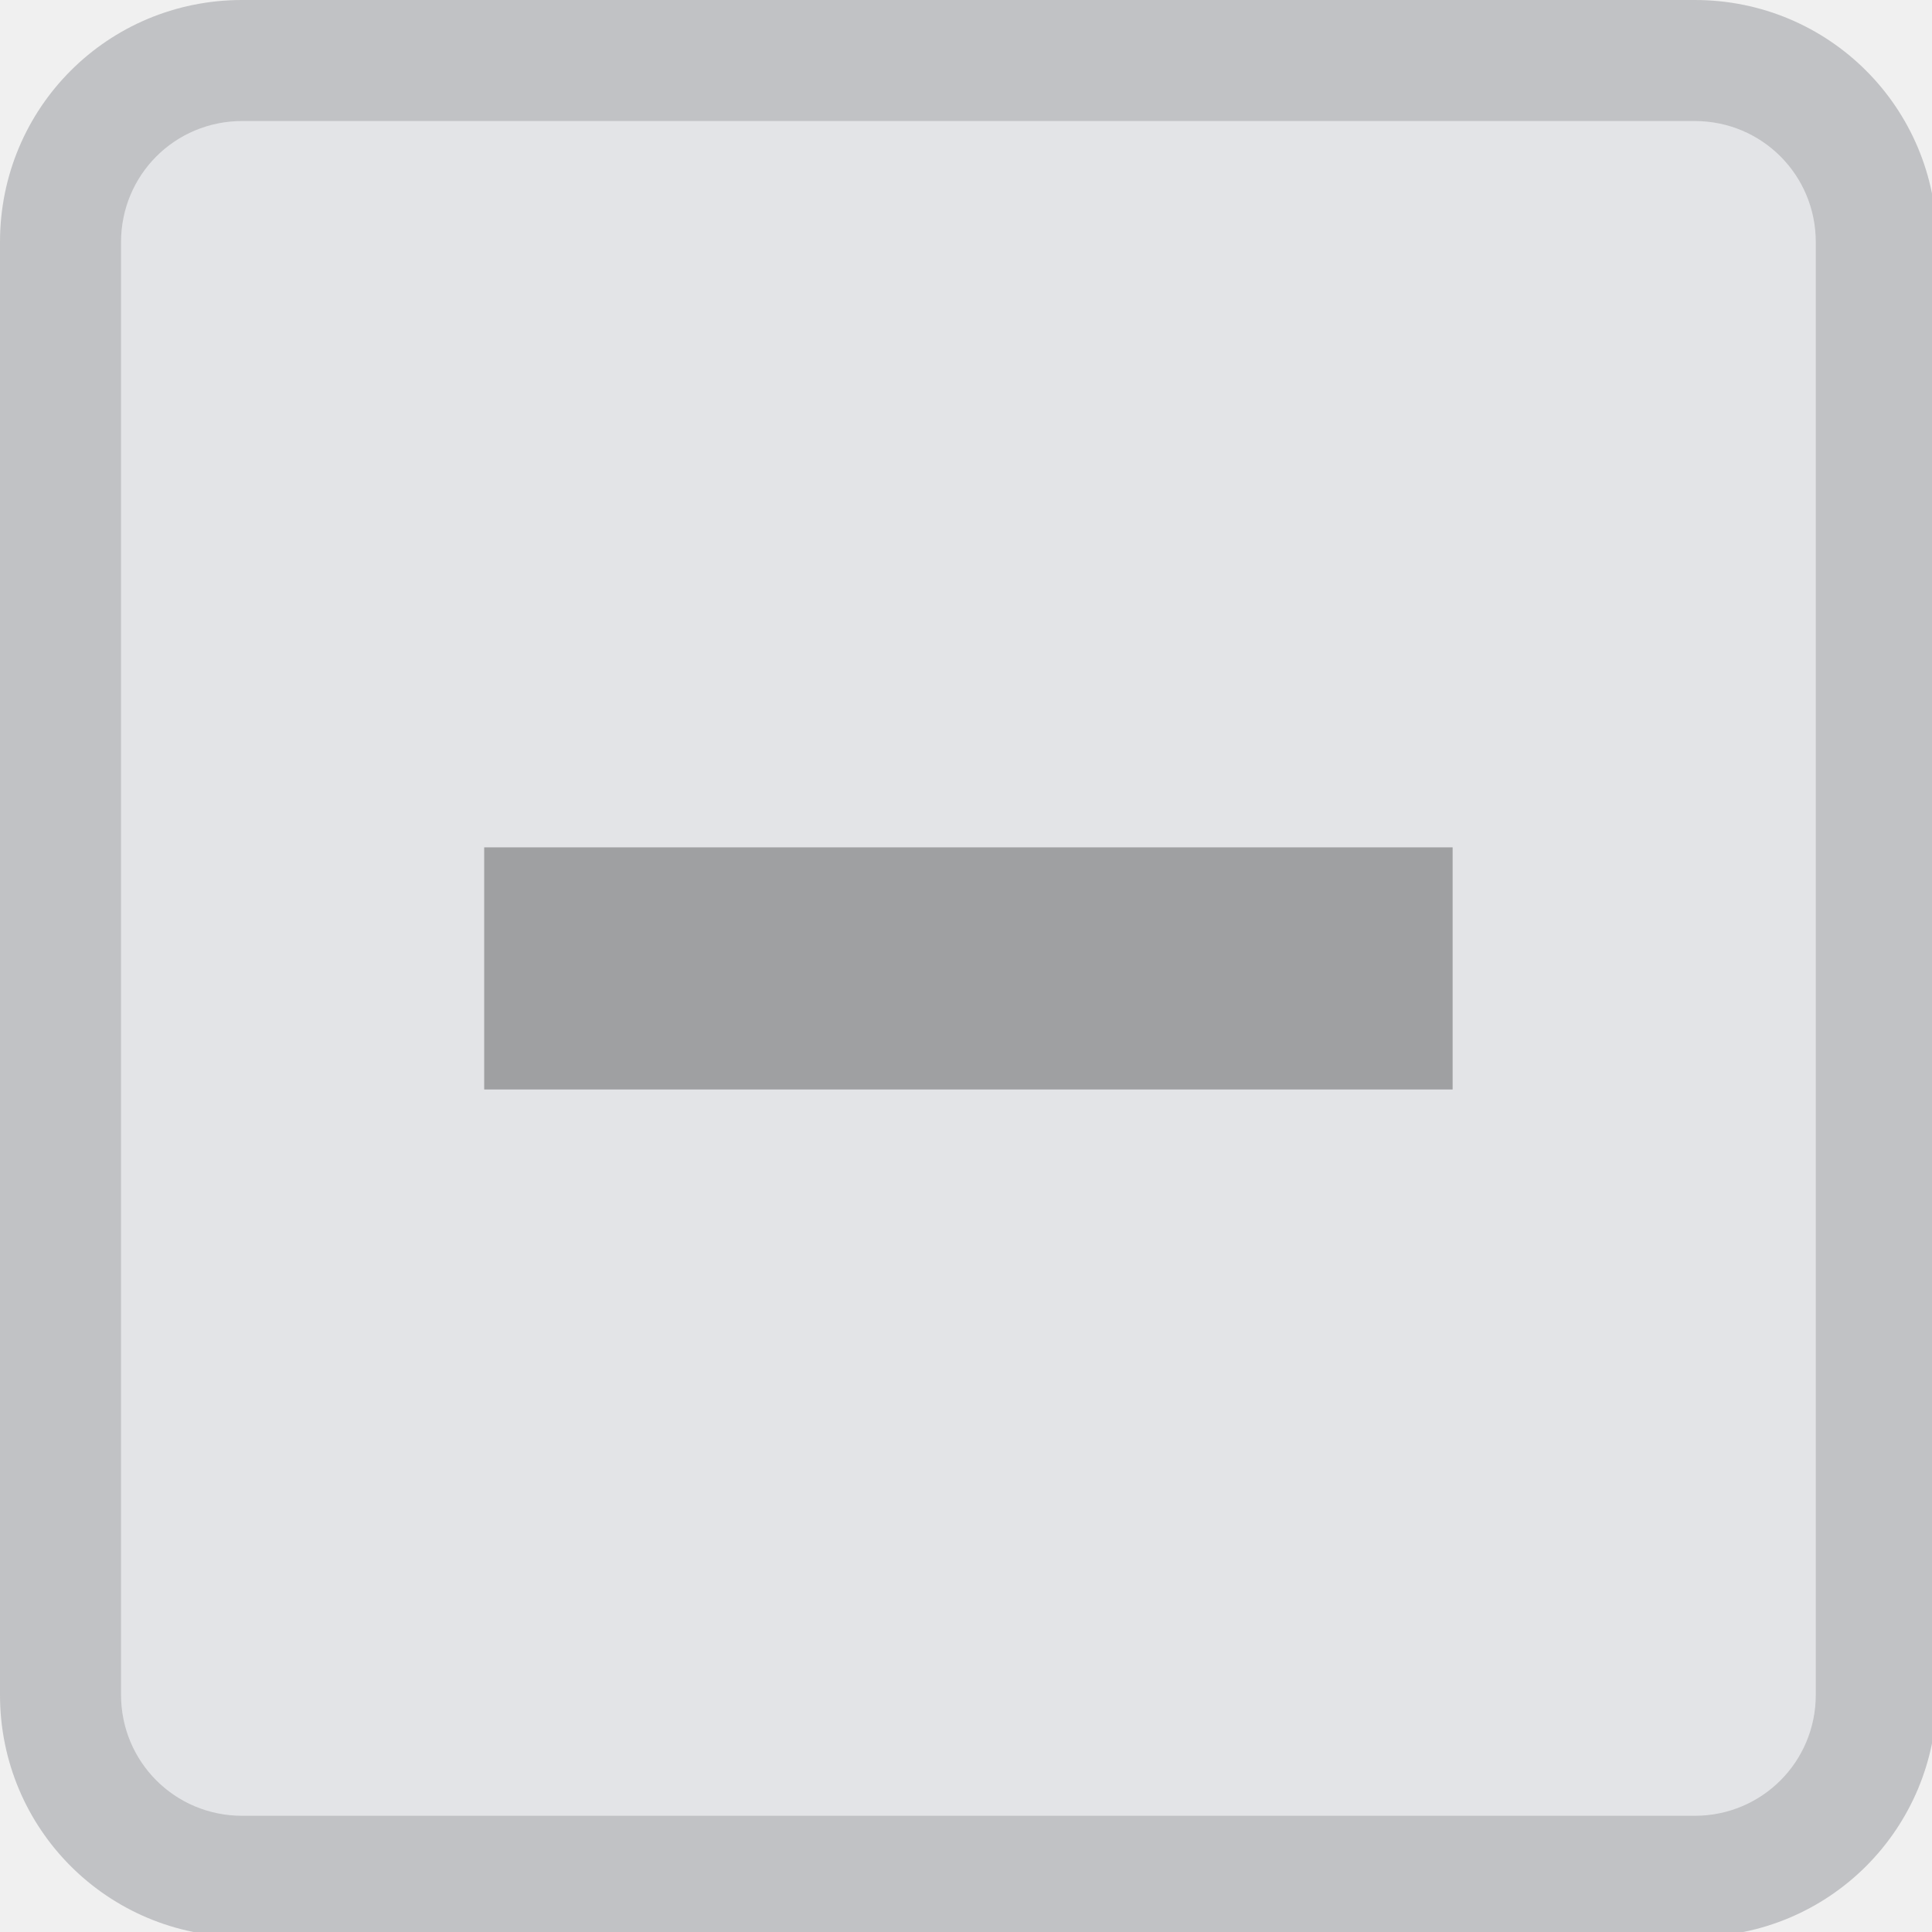
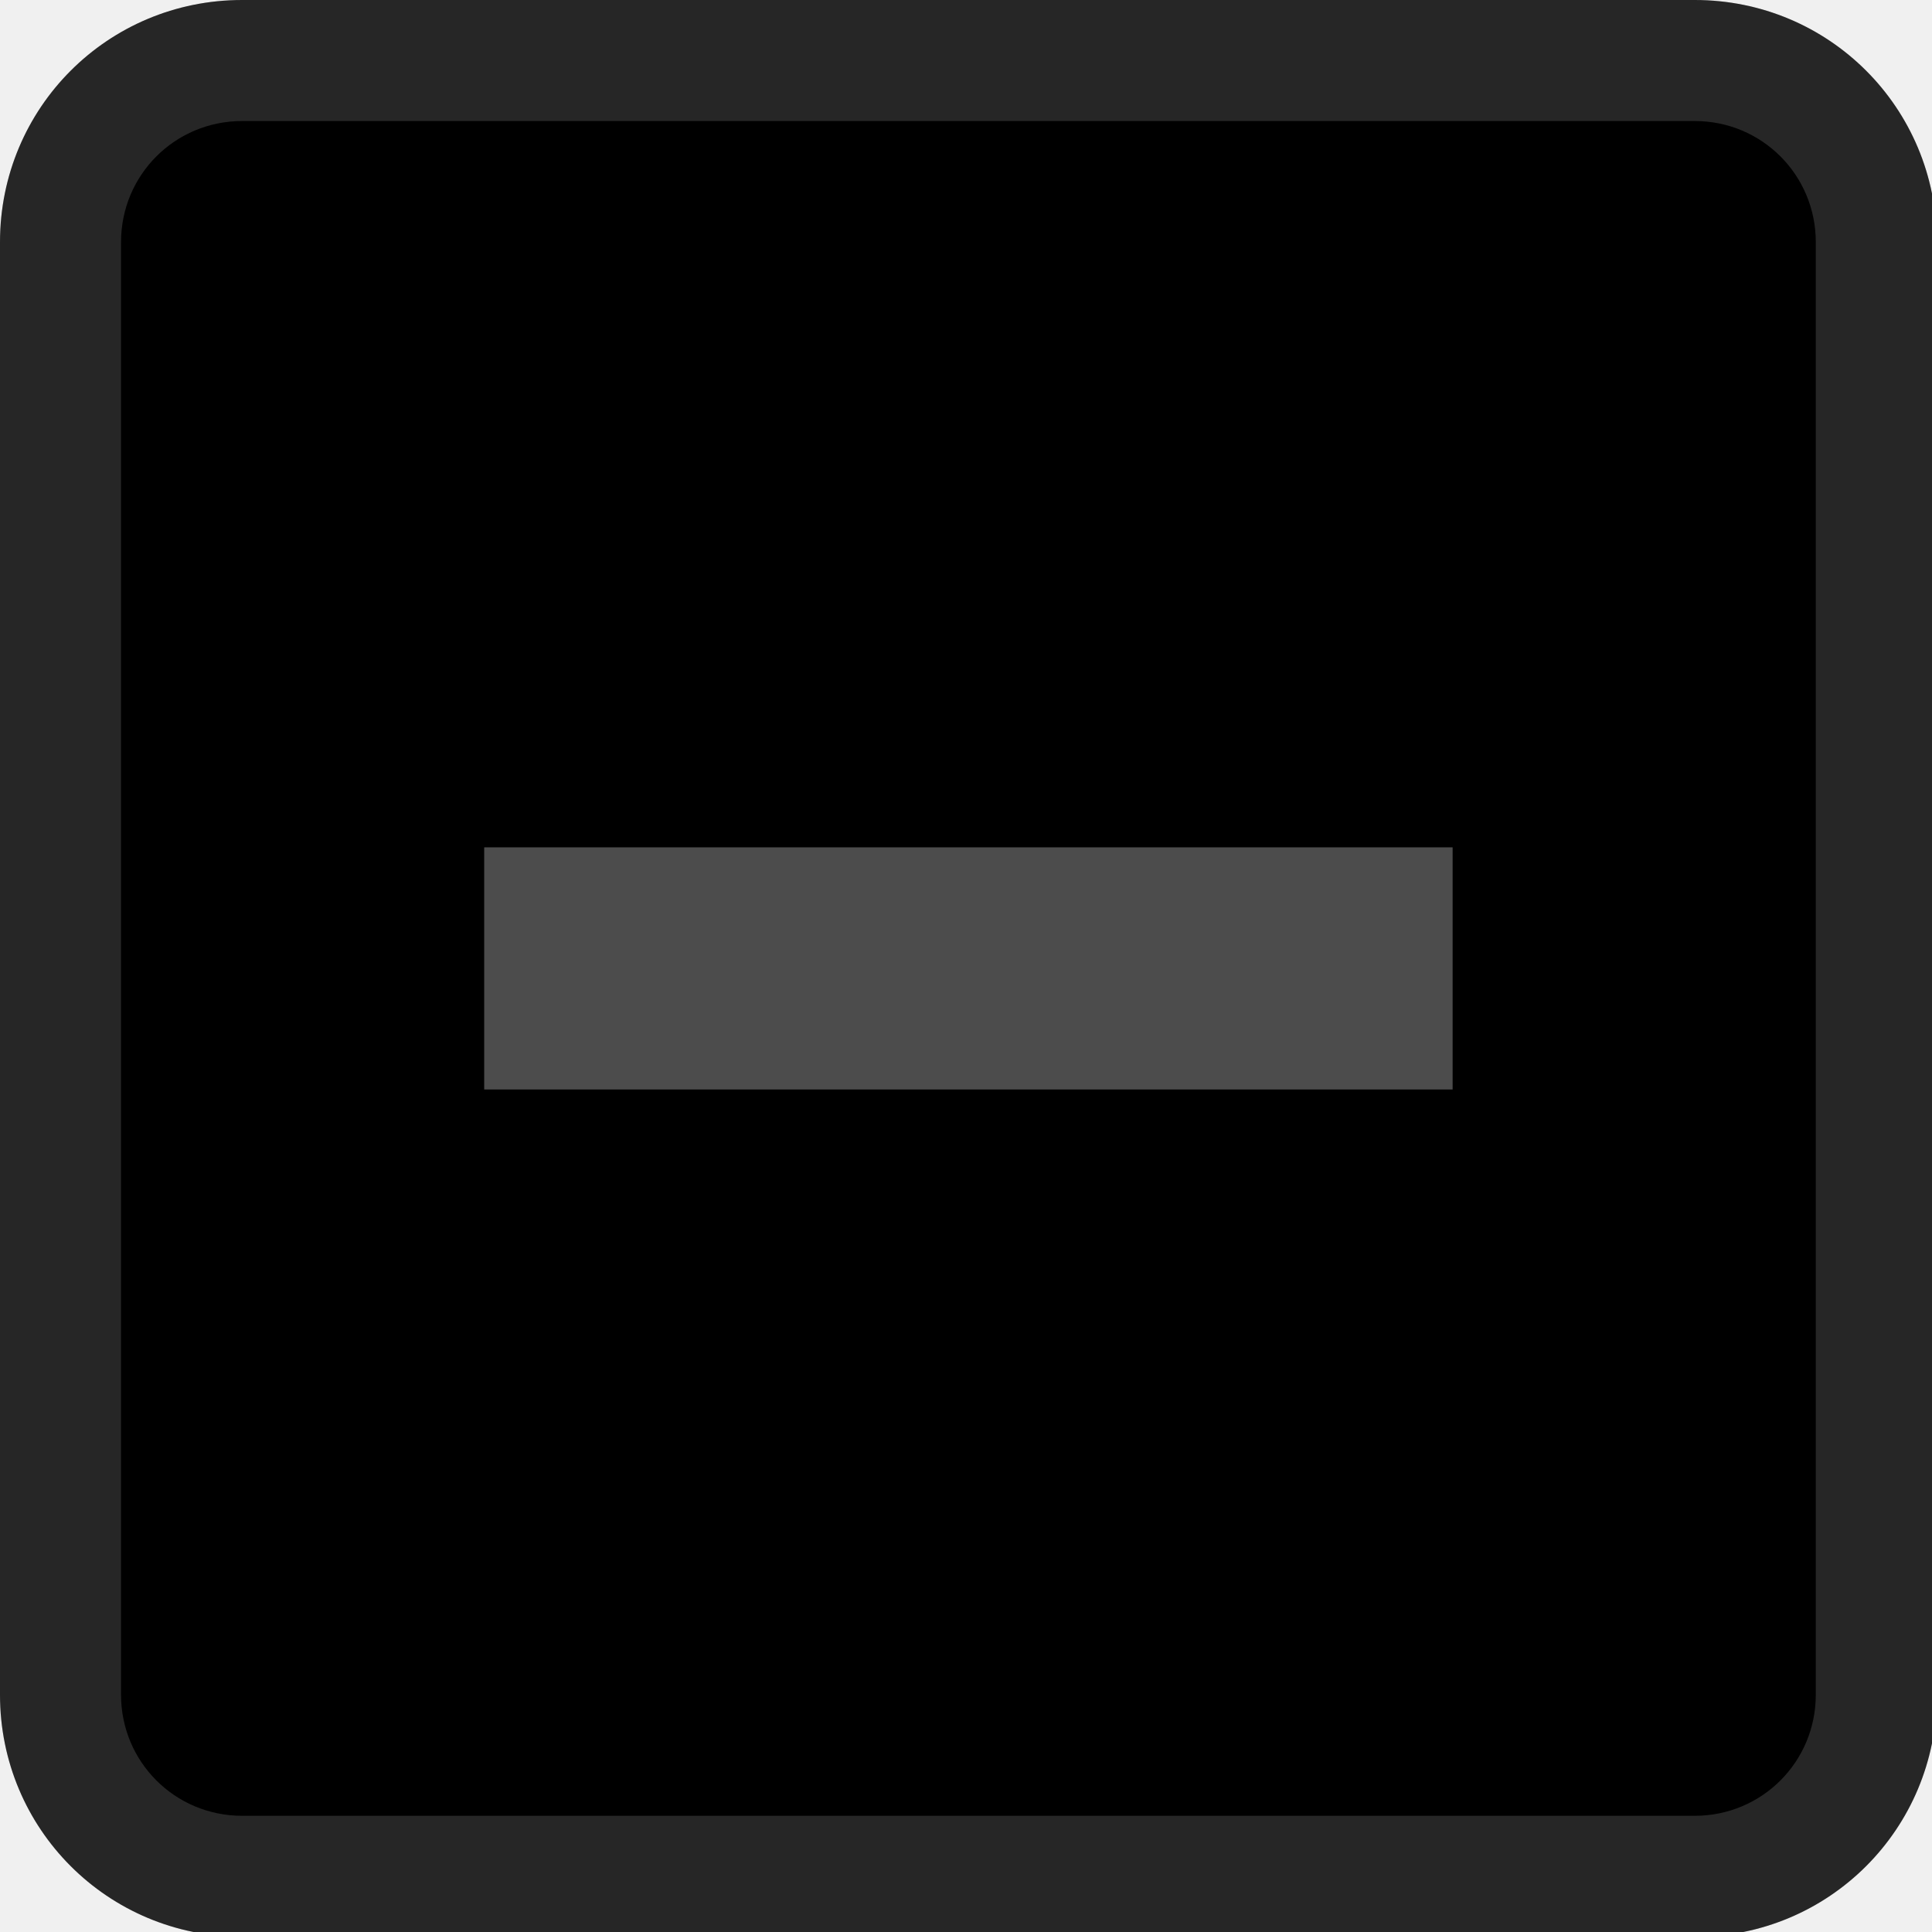
<svg xmlns="http://www.w3.org/2000/svg" width="133pt" height="133pt" viewBox="0 0 133 133" version="1.1">
  <g id="surface1">
-     <path style=" stroke:none;fill-rule:nonzero;fill:#e3e4e7;fill-opacity:1;" d="M 14.453 7.293 L 119.402 7.293 C 124.25 7.293 128.156 11.102 128.156 15.852 L 128.156 118.555 C 128.156 123.273 124.25 127.117 119.402 127.117 L 14.453 127.117 C 9.602 127.117 5.695 123.273 5.695 118.555 L 5.695 15.852 C 5.695 11.102 9.602 7.293 14.453 7.293 Z M 14.453 7.293 " />
-     <path style=" stroke:none;fill-rule:nonzero;fill:#e3e4e7;fill-opacity:1;" d="M 16.668 0 C 7.422 0 0 7.422 0 16.668 L 0 116.668 C 0 125.91 7.422 133.332 16.668 133.332 L 116.668 133.332 C 125.91 133.332 133.332 125.91 133.332 116.668 L 133.332 16.668 C 133.332 7.422 125.91 0 116.668 0 Z M 16.668 8.332 L 116.668 8.332 C 121.289 8.332 125 12.043 125 16.668 L 125 116.668 C 125 121.289 121.289 125 116.668 125 L 16.668 125 C 12.043 125 8.332 121.289 8.332 116.668 L 8.332 16.668 C 8.332 12.043 12.043 8.332 16.668 8.332 Z M 16.668 8.332 " />
-     <path style=" stroke:none;fill-rule:nonzero;fill:#000000;fill-opacity:0.15;" d="M 16.668 0 C 7.422 0 0 7.422 0 16.668 L 0 116.668 C 0 125.91 7.422 133.332 16.668 133.332 L 116.668 133.332 C 125.91 133.332 133.332 125.91 133.332 116.668 L 133.332 16.668 C 133.332 7.422 125.91 0 116.668 0 Z M 16.668 8.332 L 116.668 8.332 C 121.289 8.332 125 12.043 125 16.668 L 125 116.668 C 125 121.289 121.289 125 116.668 125 L 16.668 125 C 12.043 125 8.332 121.289 8.332 116.668 L 8.332 16.668 C 8.332 12.043 12.043 8.332 16.668 8.332 Z M 16.668 8.332 " />
-     <path style=" stroke:none;fill-rule:nonzero;fill:#000000;fill-opacity:0.3;" d="M 33.332 58.332 L 100 58.332 L 100 75 L 33.332 75 Z M 33.332 58.332 " />
+     <path style=" stroke:none;fill-rule:nonzero;fill:#000000;fill-opacity:1;" d="M 14.453 7.293 L 119.402 7.293 C 124.25 7.293 128.156 11.102 128.156 15.852 L 128.156 118.555 C 128.156 123.273 124.25 127.117 119.402 127.117 L 14.453 127.117 C 9.602 127.117 5.695 123.273 5.695 118.555 L 5.695 15.852 C 5.695 11.102 9.602 7.293 14.453 7.293 Z M 14.453 7.293 " />
+     <path style=" stroke:none;fill-rule:nonzero;fill:#000000;fill-opacity:1;" d="M 16.668 0 C 7.422 0 0 7.422 0 16.668 L 0 116.668 C 0 125.91 7.422 133.332 16.668 133.332 L 116.668 133.332 C 125.91 133.332 133.332 125.91 133.332 116.668 L 133.332 16.668 C 133.332 7.422 125.91 0 116.668 0 Z M 16.668 8.332 L 116.668 8.332 C 121.289 8.332 125 12.043 125 16.668 L 125 116.668 C 125 121.289 121.289 125 116.668 125 L 16.668 125 C 12.043 125 8.332 121.289 8.332 116.668 L 8.332 16.668 C 8.332 12.043 12.043 8.332 16.668 8.332 Z M 16.668 8.332 " />
+     <path style=" stroke:none;fill-rule:nonzero;fill:#ffffff;fill-opacity:0.15;" d="M 16.668 0 C 7.422 0 0 7.422 0 16.668 L 0 116.668 C 0 125.91 7.422 133.332 16.668 133.332 L 116.668 133.332 C 125.91 133.332 133.332 125.91 133.332 116.668 L 133.332 16.668 C 133.332 7.422 125.91 0 116.668 0 Z M 16.668 8.332 L 116.668 8.332 C 121.289 8.332 125 12.043 125 16.668 L 125 116.668 C 125 121.289 121.289 125 116.668 125 L 16.668 125 C 12.043 125 8.332 121.289 8.332 116.668 L 8.332 16.668 C 8.332 12.043 12.043 8.332 16.668 8.332 Z M 16.668 8.332 " />
+     <path style=" stroke:none;fill-rule:nonzero;fill:#ffffff;fill-opacity:0.3;" d="M 33.332 58.332 L 100 58.332 L 100 75 L 33.332 75 Z M 33.332 58.332 " />
  </g>
</svg>
